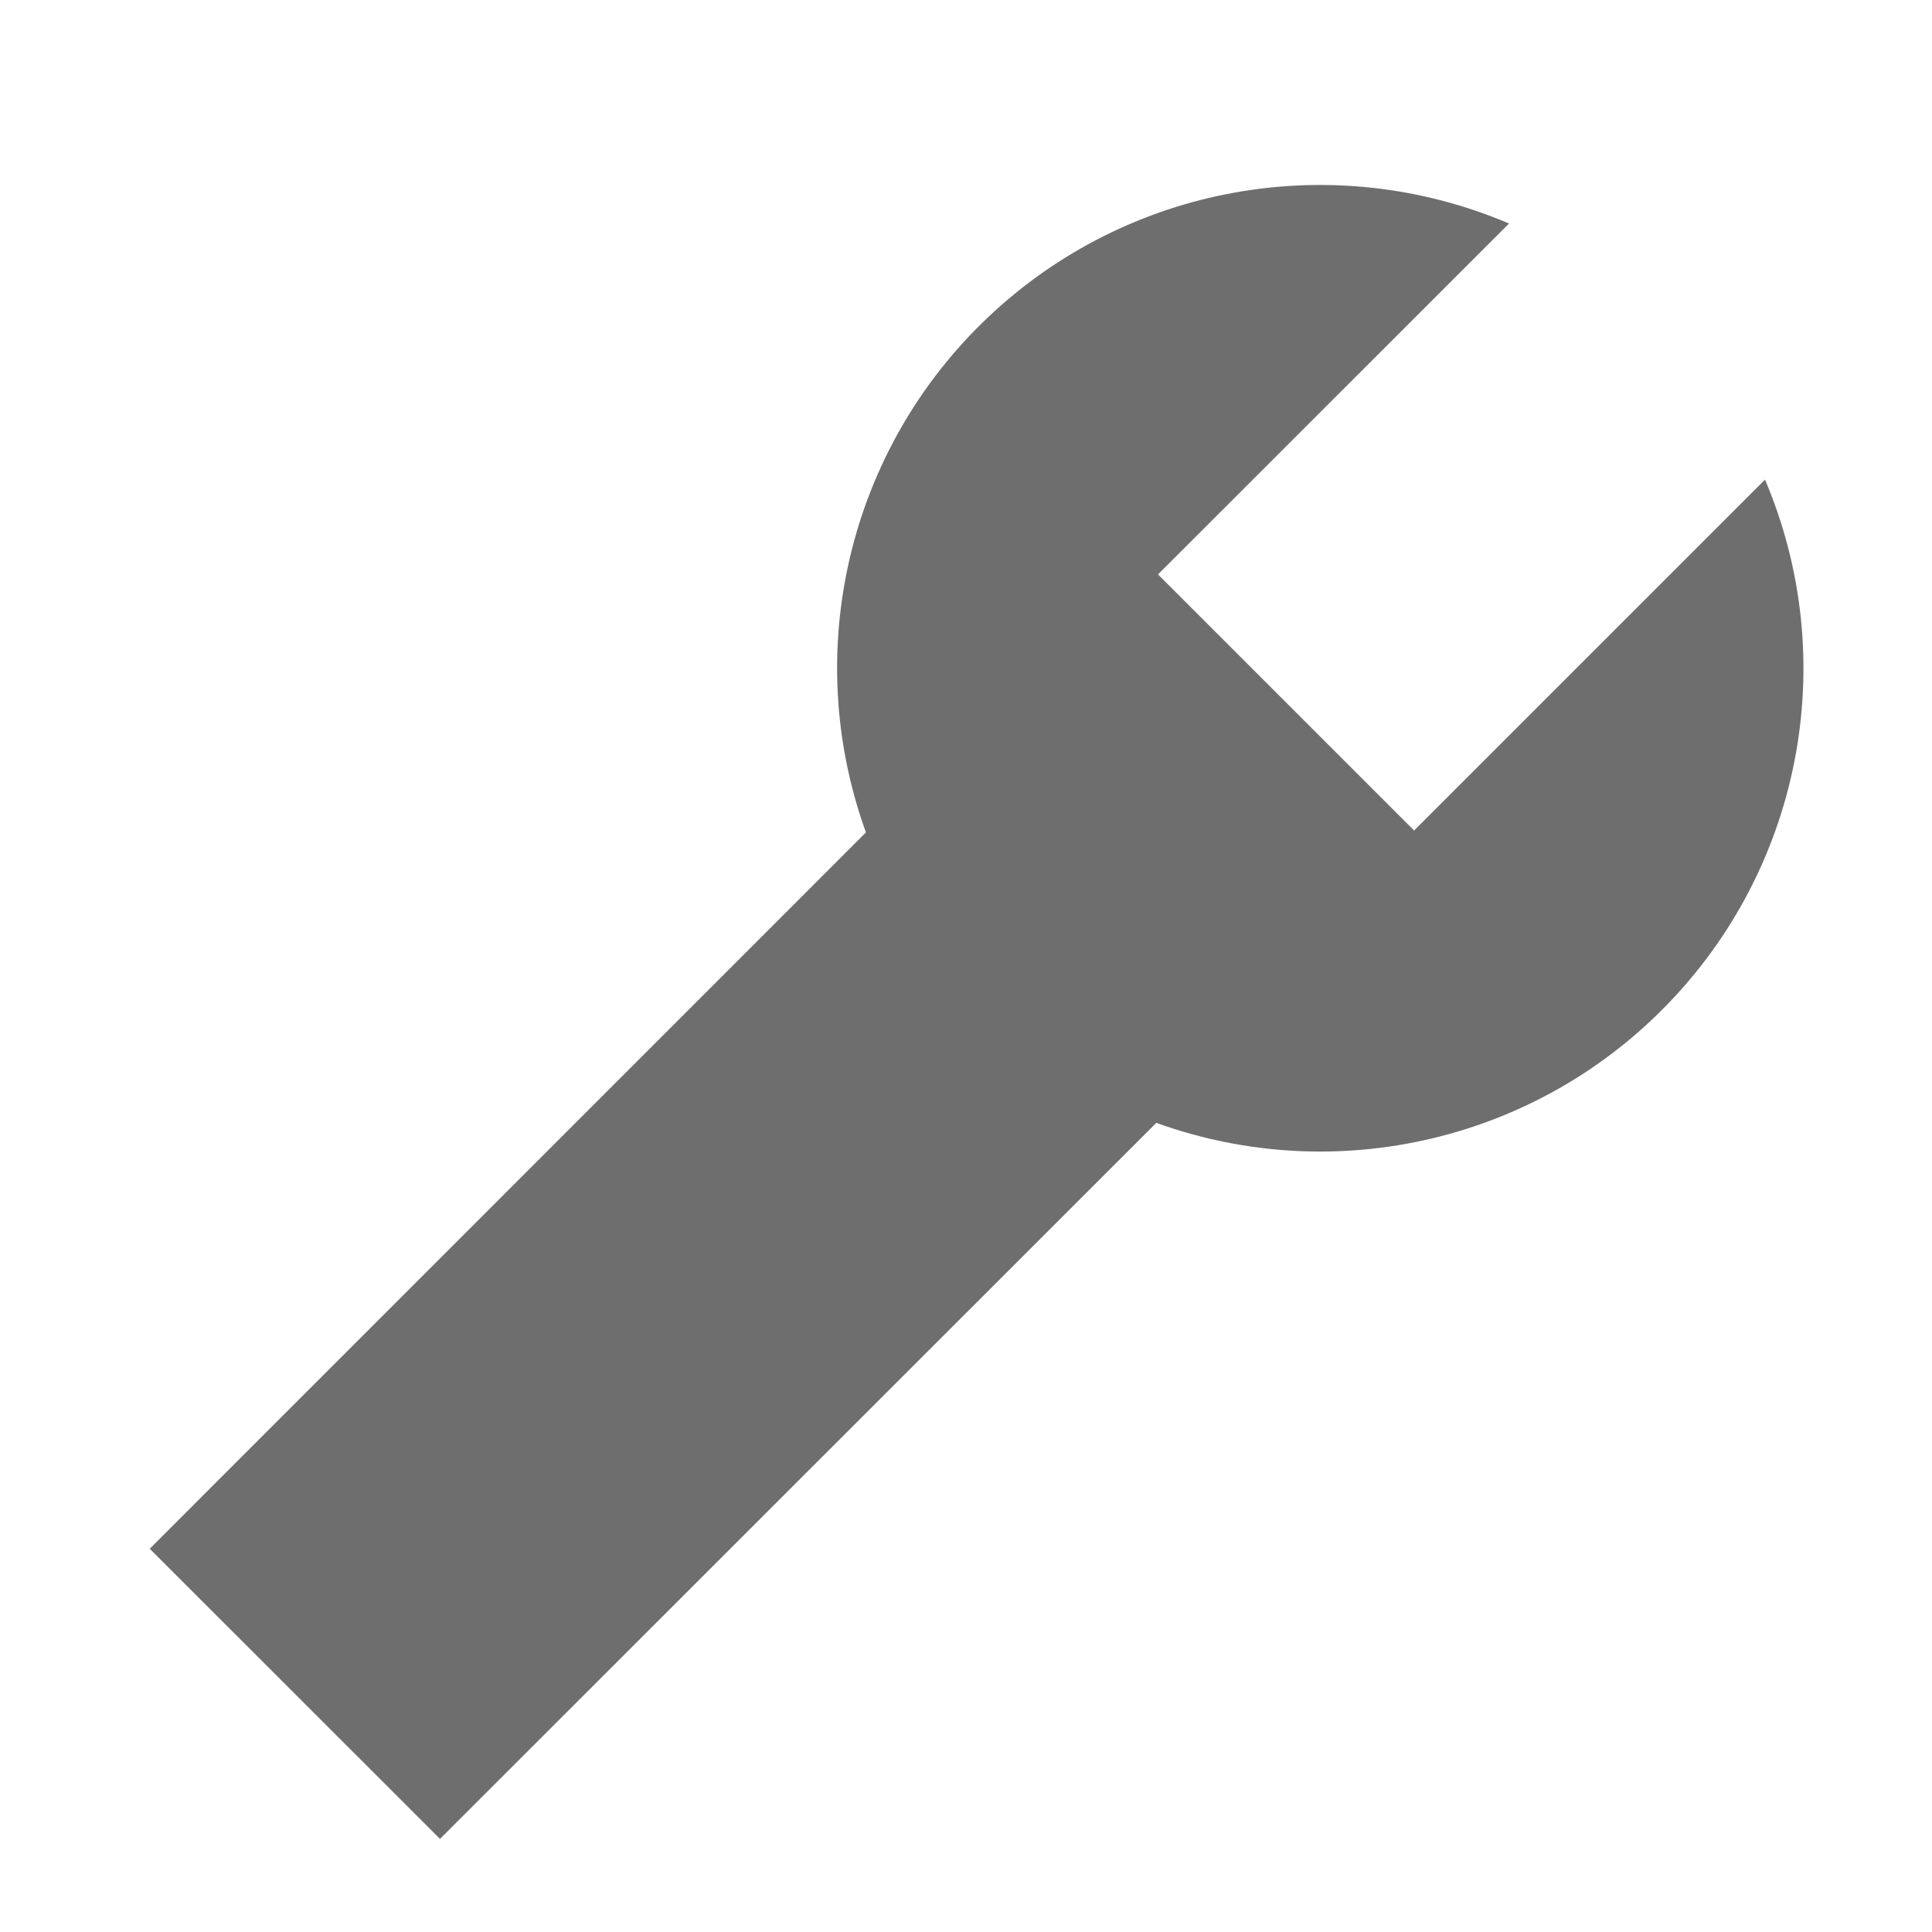
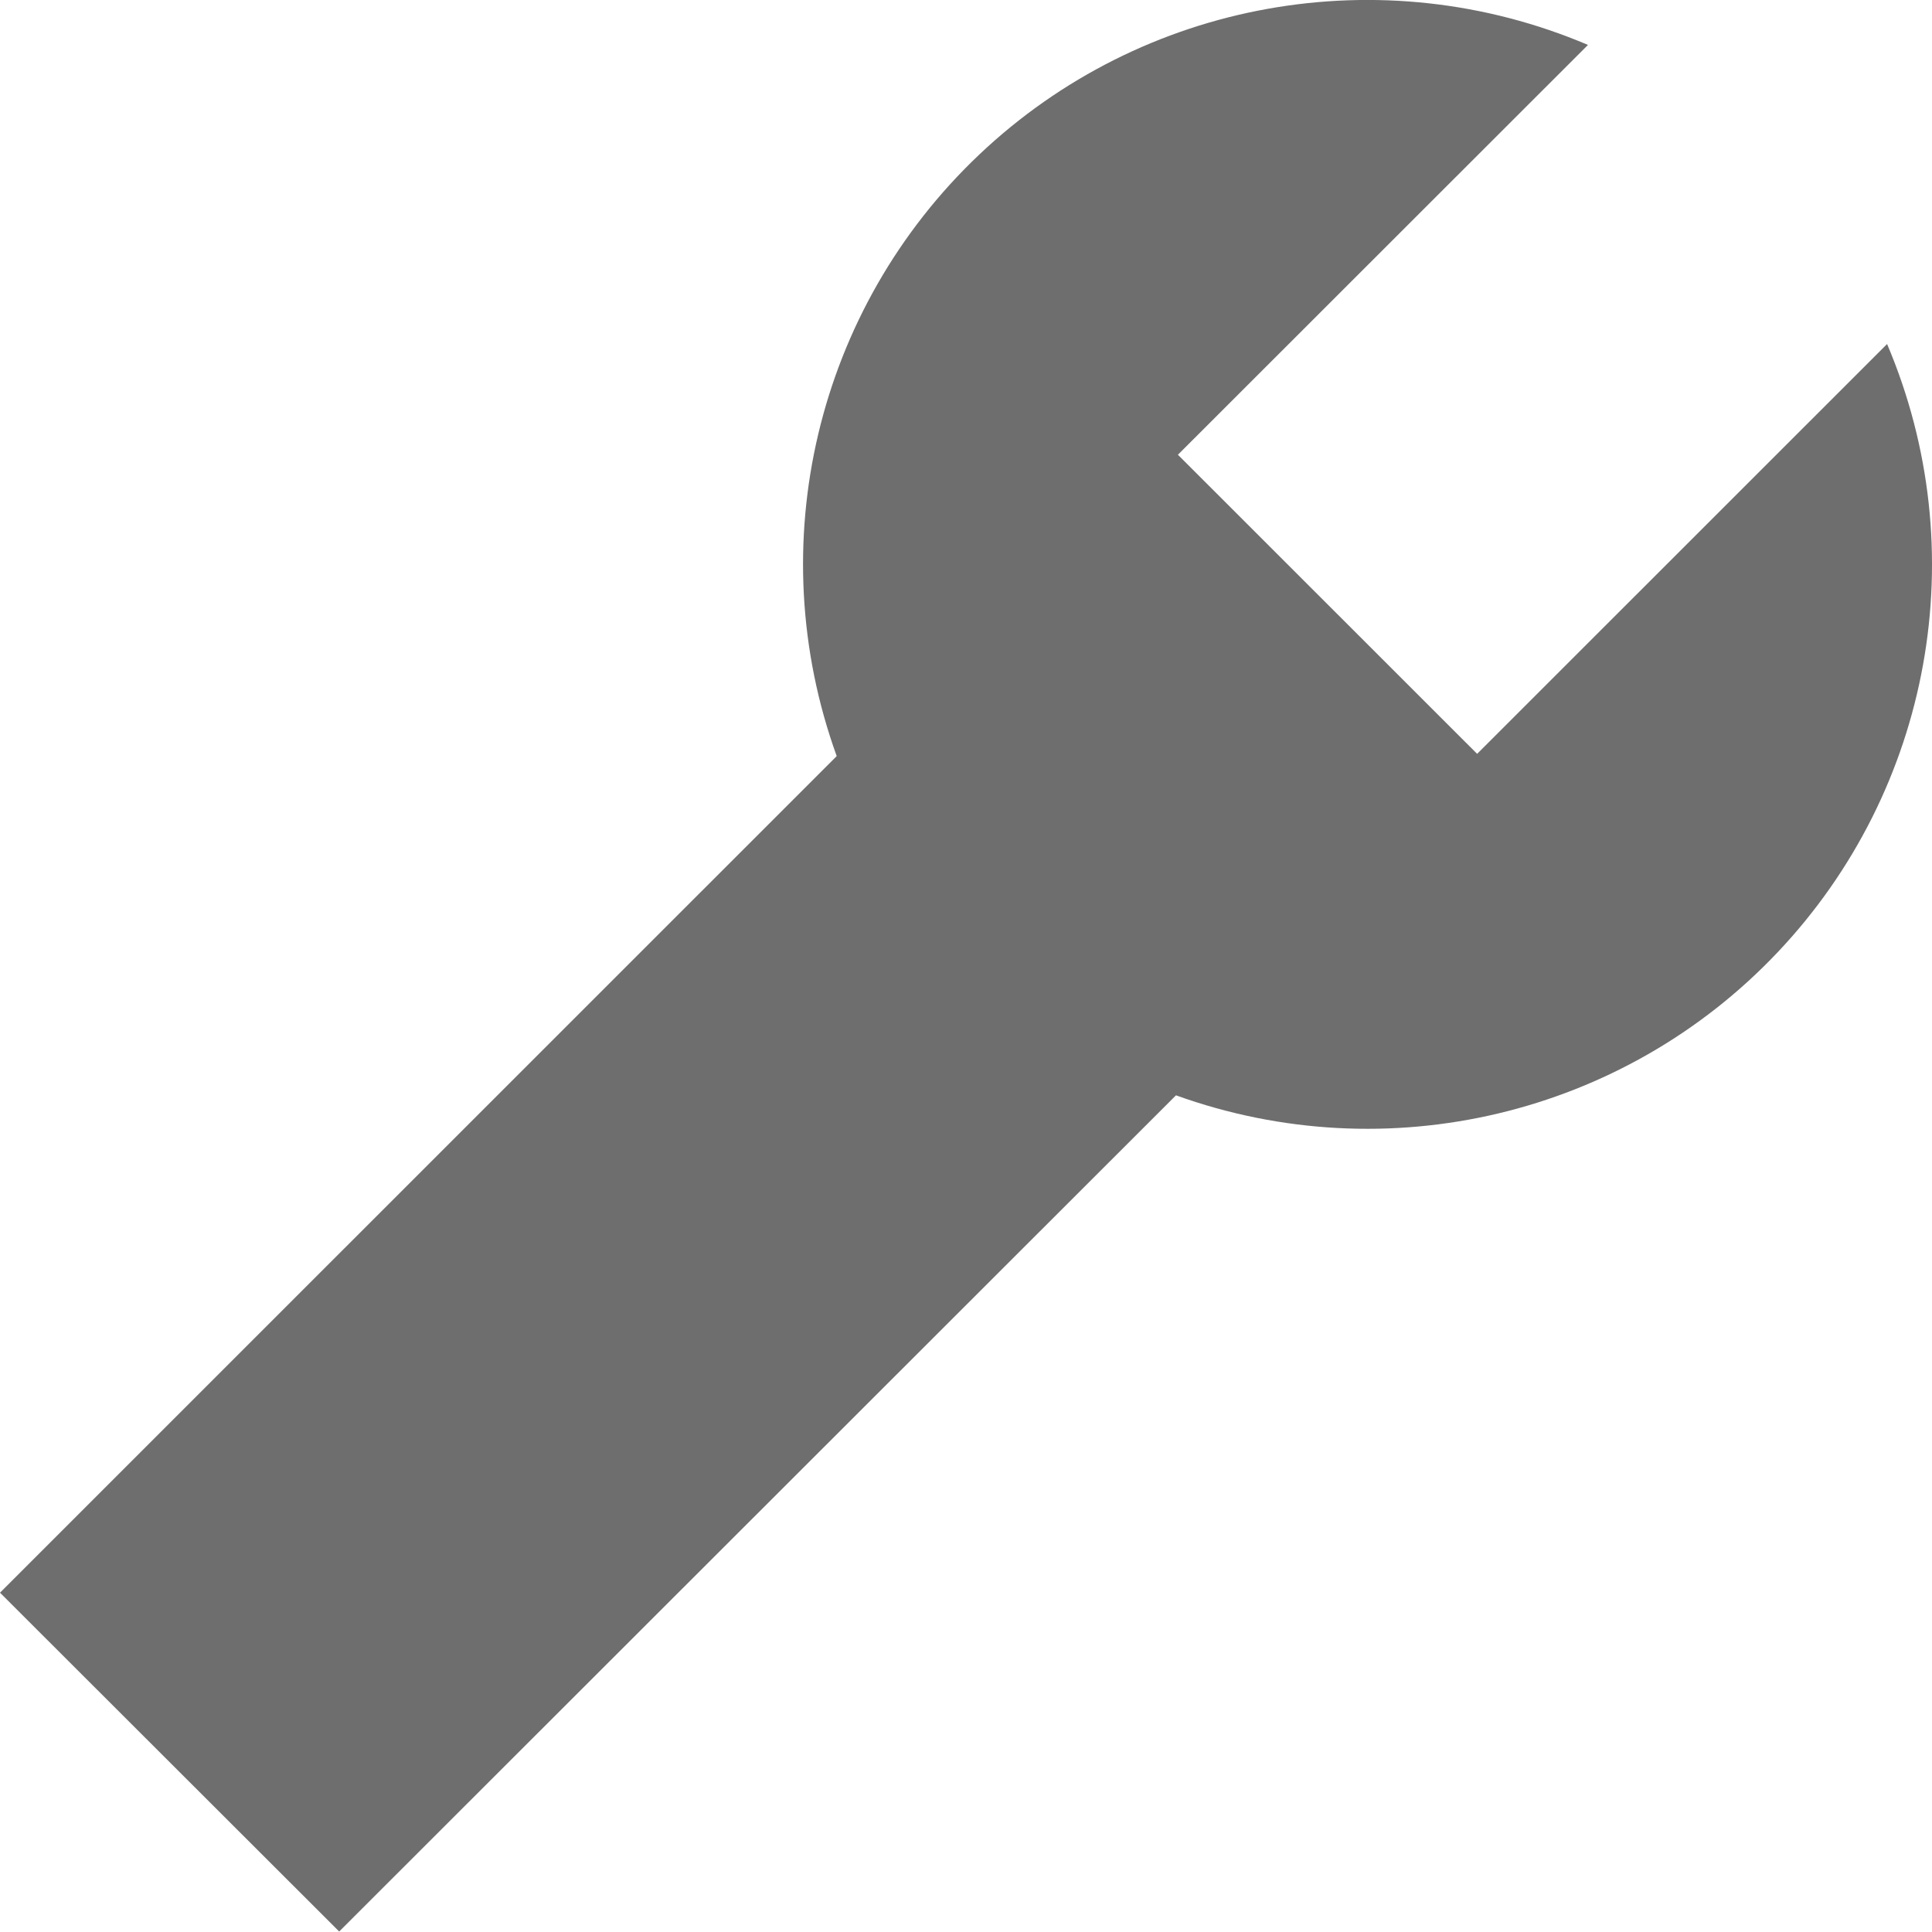
<svg xmlns="http://www.w3.org/2000/svg" width="16px" height="16px" viewBox="0 0 16 16" version="1.1">
  <g id="data-settings">
-     <path d="M5.931 5.361C5.39 3.864 5.787 2.189 6.943 1.095C8.098 0.001 9.792 -0.304 11.257 0.319L8.35 3.225L10.471 5.346L13.377 2.44C13.999 3.904 13.694 5.598 12.6 6.753C11.507 7.909 9.832 8.307 8.336 7.767L2.404 13.697L0 11.294L5.931 5.362L5.931 5.361Z" transform="translate(1.240005 1.532)" id="Shape" fill="#6E6E6E" stroke="none" />
+     <path d="M6.929 6.261C6.297 4.513 6.761 2.557 8.111 1.279C9.461 0.001 11.44 -0.355 13.151 0.372L9.755 3.766L12.233 6.243L15.628 2.849C16.355 4.56 15.998 6.538 14.721 7.887C13.443 9.237 11.487 9.701 9.739 9.071L2.809 15.996L0 13.19L6.929 6.262L6.929 6.261Z" id="Shape" fill="#6E6E6E" stroke="none" />
  </g>
</svg>
